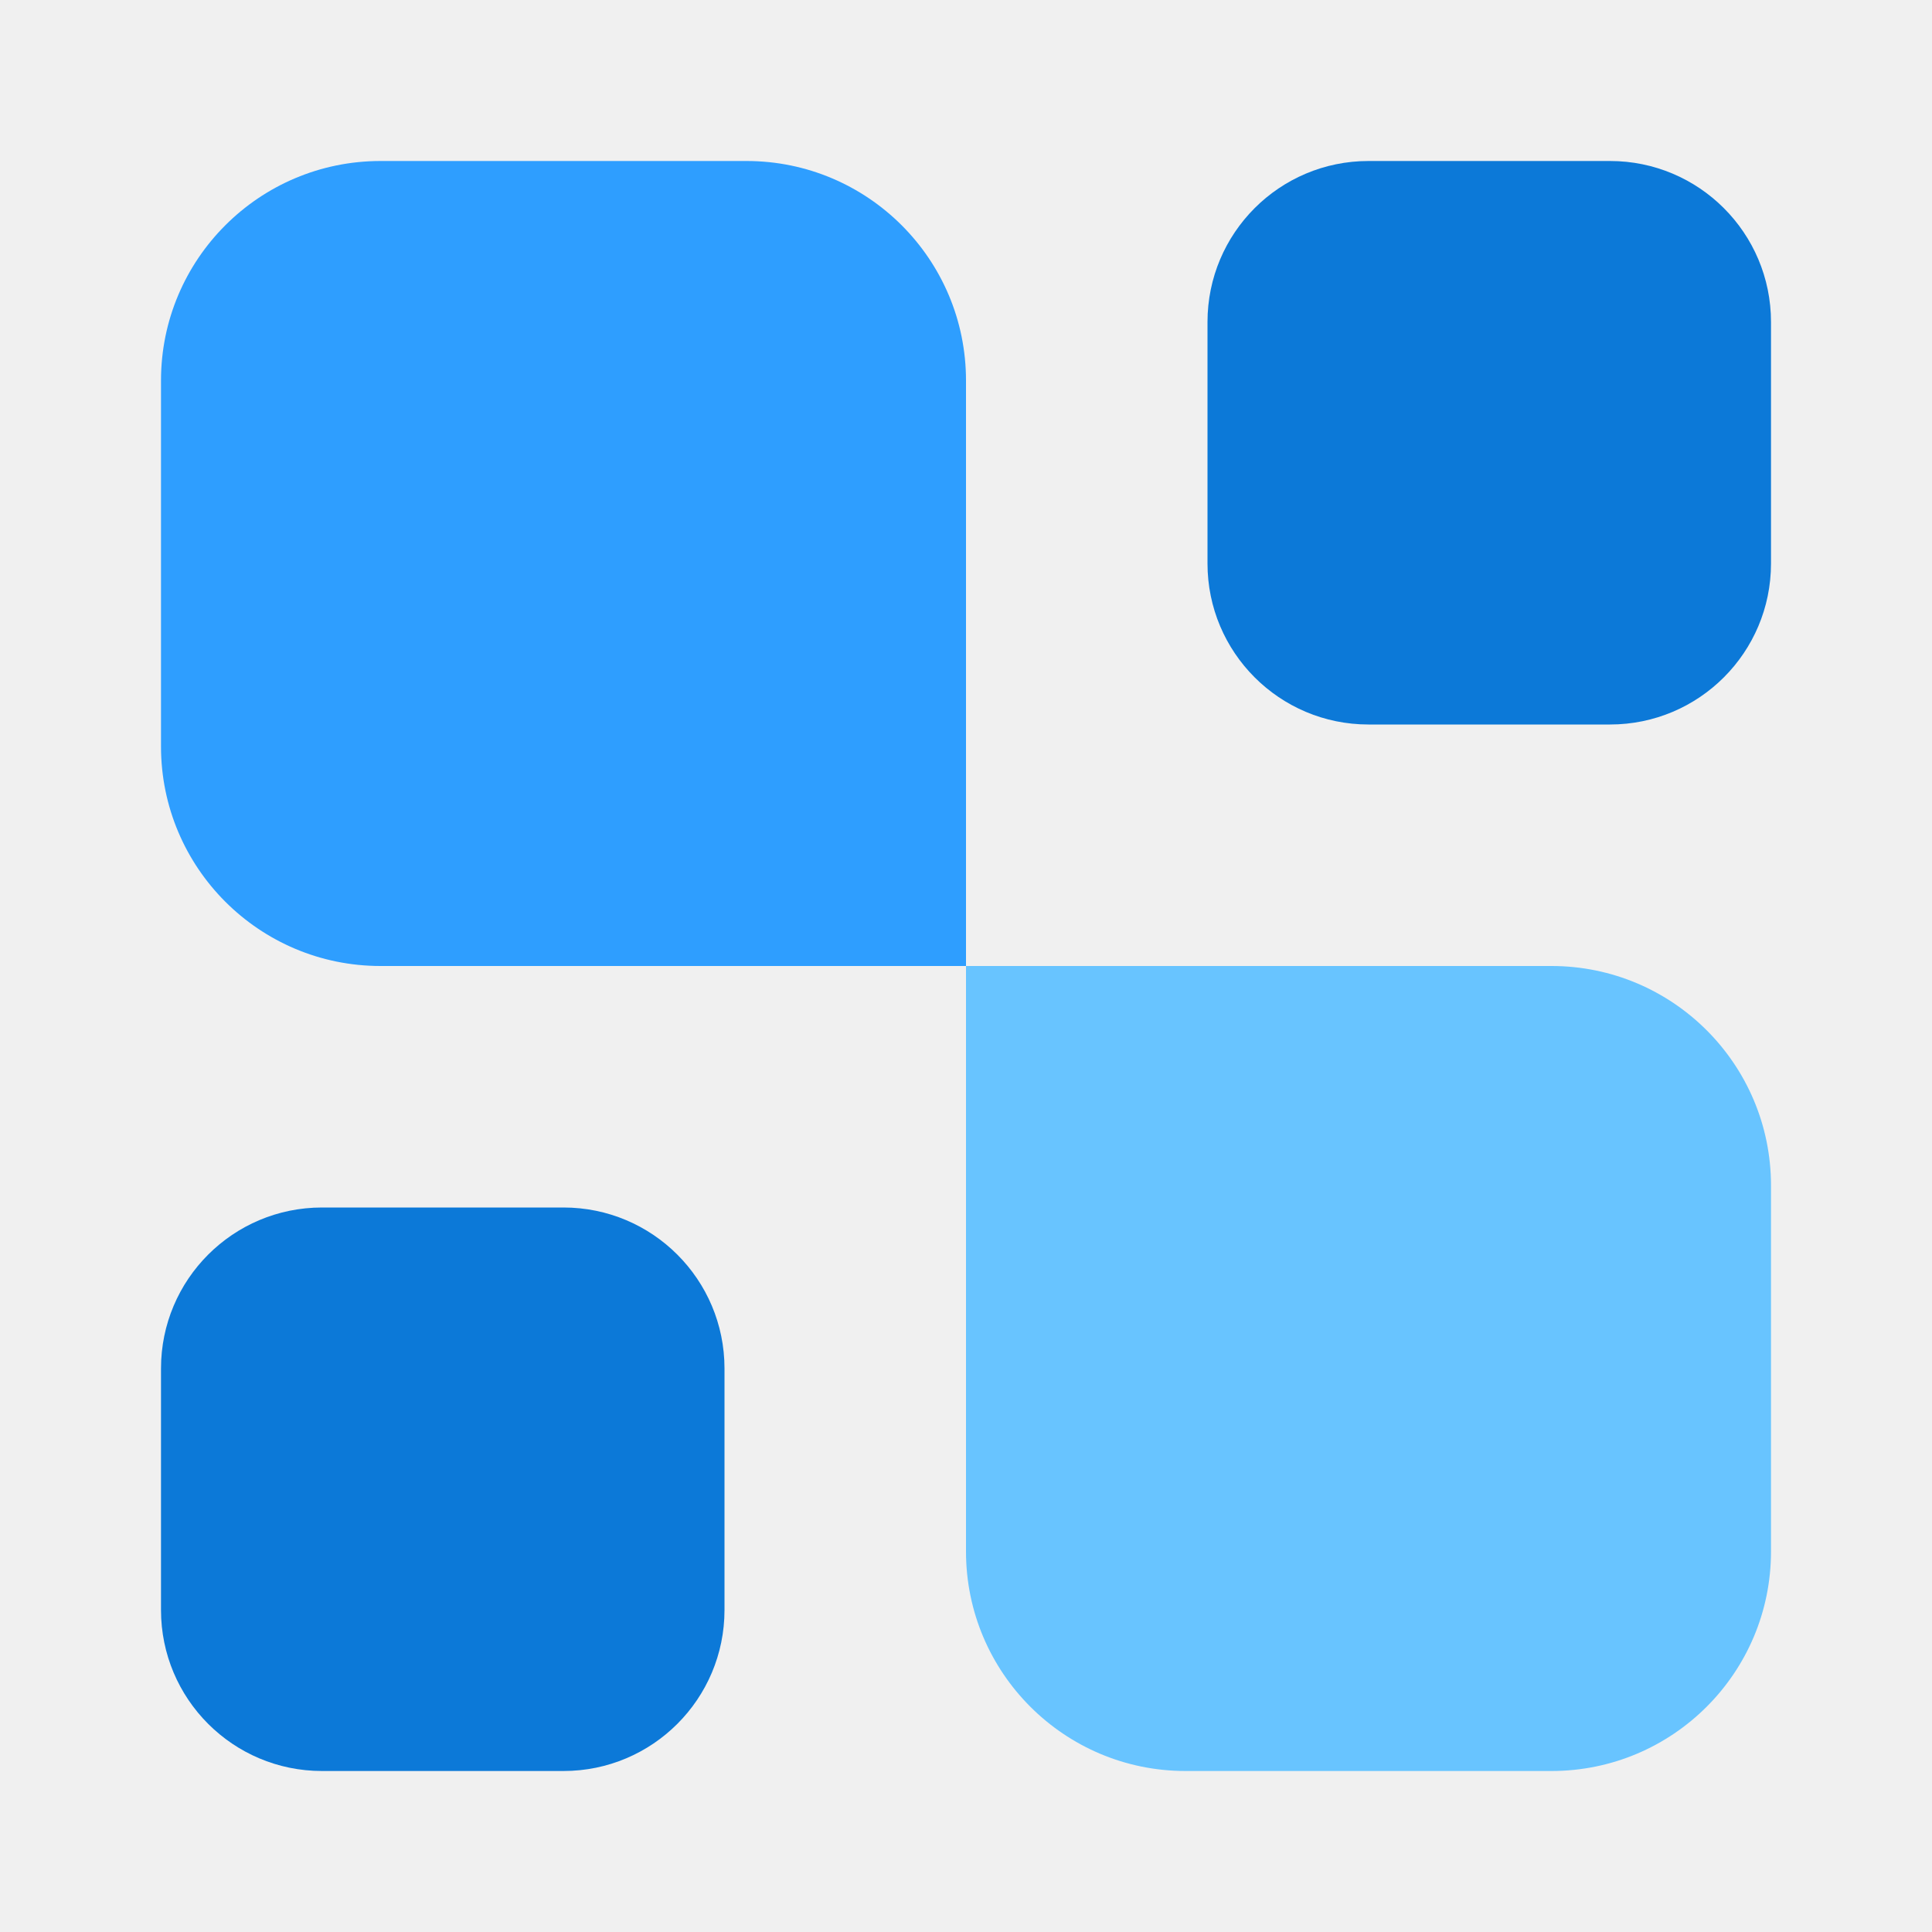
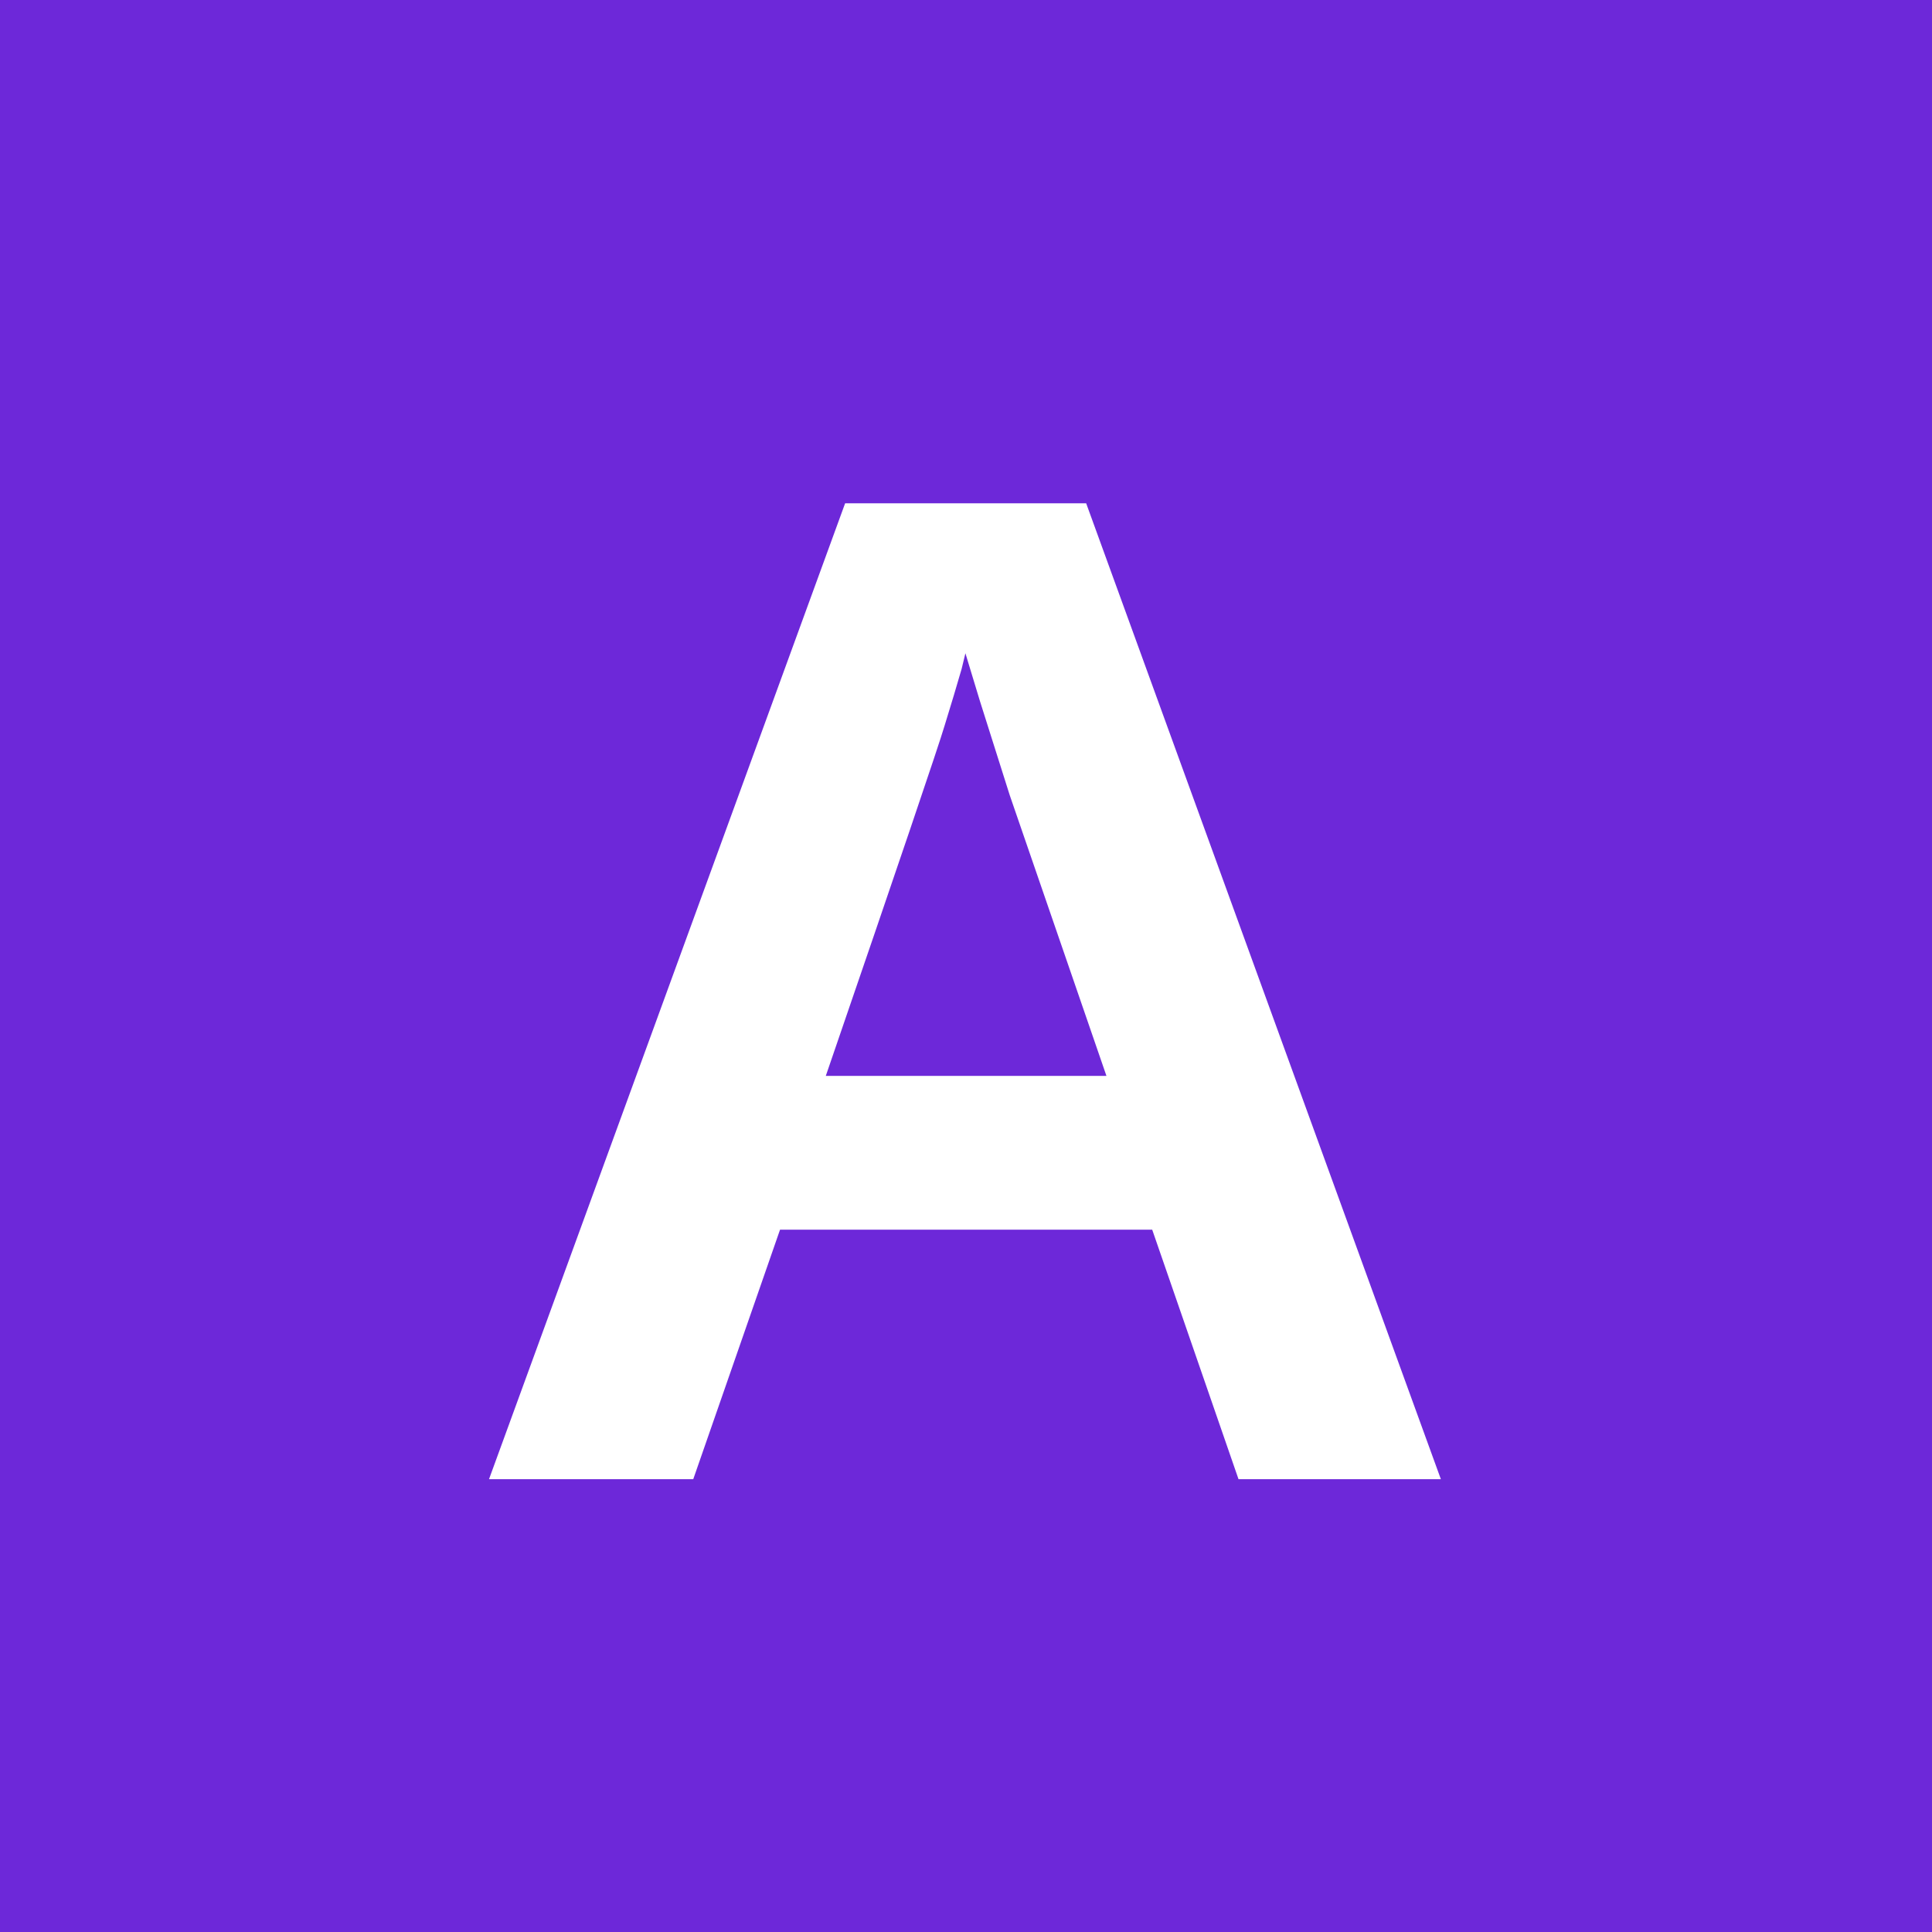
- <svg xmlns="http://www.w3.org/2000/svg" width="24" height="24" viewBox="0 0 24 24" fill="none">
-   <path d="M22 19.273C22 20.779 20.779 22 19.273 22H14.727C13.221 22 12 20.779 12 19.273V12H19.273C20.779 12 22 13.221 22 14.727V19.273Z" fill="#68C4FF" />
-   <path d="M20 2C21.105 2 22 2.895 22 4V7C22 8.105 21.105 9 20 9H17C15.895 9 15 8.105 15 7V4C15 2.895 15.895 2 17 2H20Z" fill="#0C79D8" />
-   <path d="M7 15C8.105 15 9 15.895 9 17V20C9 21.105 8.105 22 7 22H4C2.895 22 2 21.105 2 20V17C2 15.895 2.895 15 4 15H7Z" fill="#0C79D8" />
-   <path d="M12 12H4.727C3.221 12 2 10.779 2 9.273V4.727C2 3.221 3.221 2 4.727 2H9.273C10.779 2 12 3.221 12 4.727V12Z" fill="#2E9EFF" />
+ <svg xmlns="http://www.w3.org/2000/svg" width="64" height="64" viewBox="0 0 64 64" role="img" aria-label="tiendat13ns">
+   <rect width="64" height="64" fill="#6D28D9" />
+   <text x="32" y="49" fill="#FFFFFF" font-family="Arial, Helvetica, sans-serif" font-size="47" font-weight="700" text-anchor="middle" text-rendering="geometricPrecision">A</text>
</svg>
